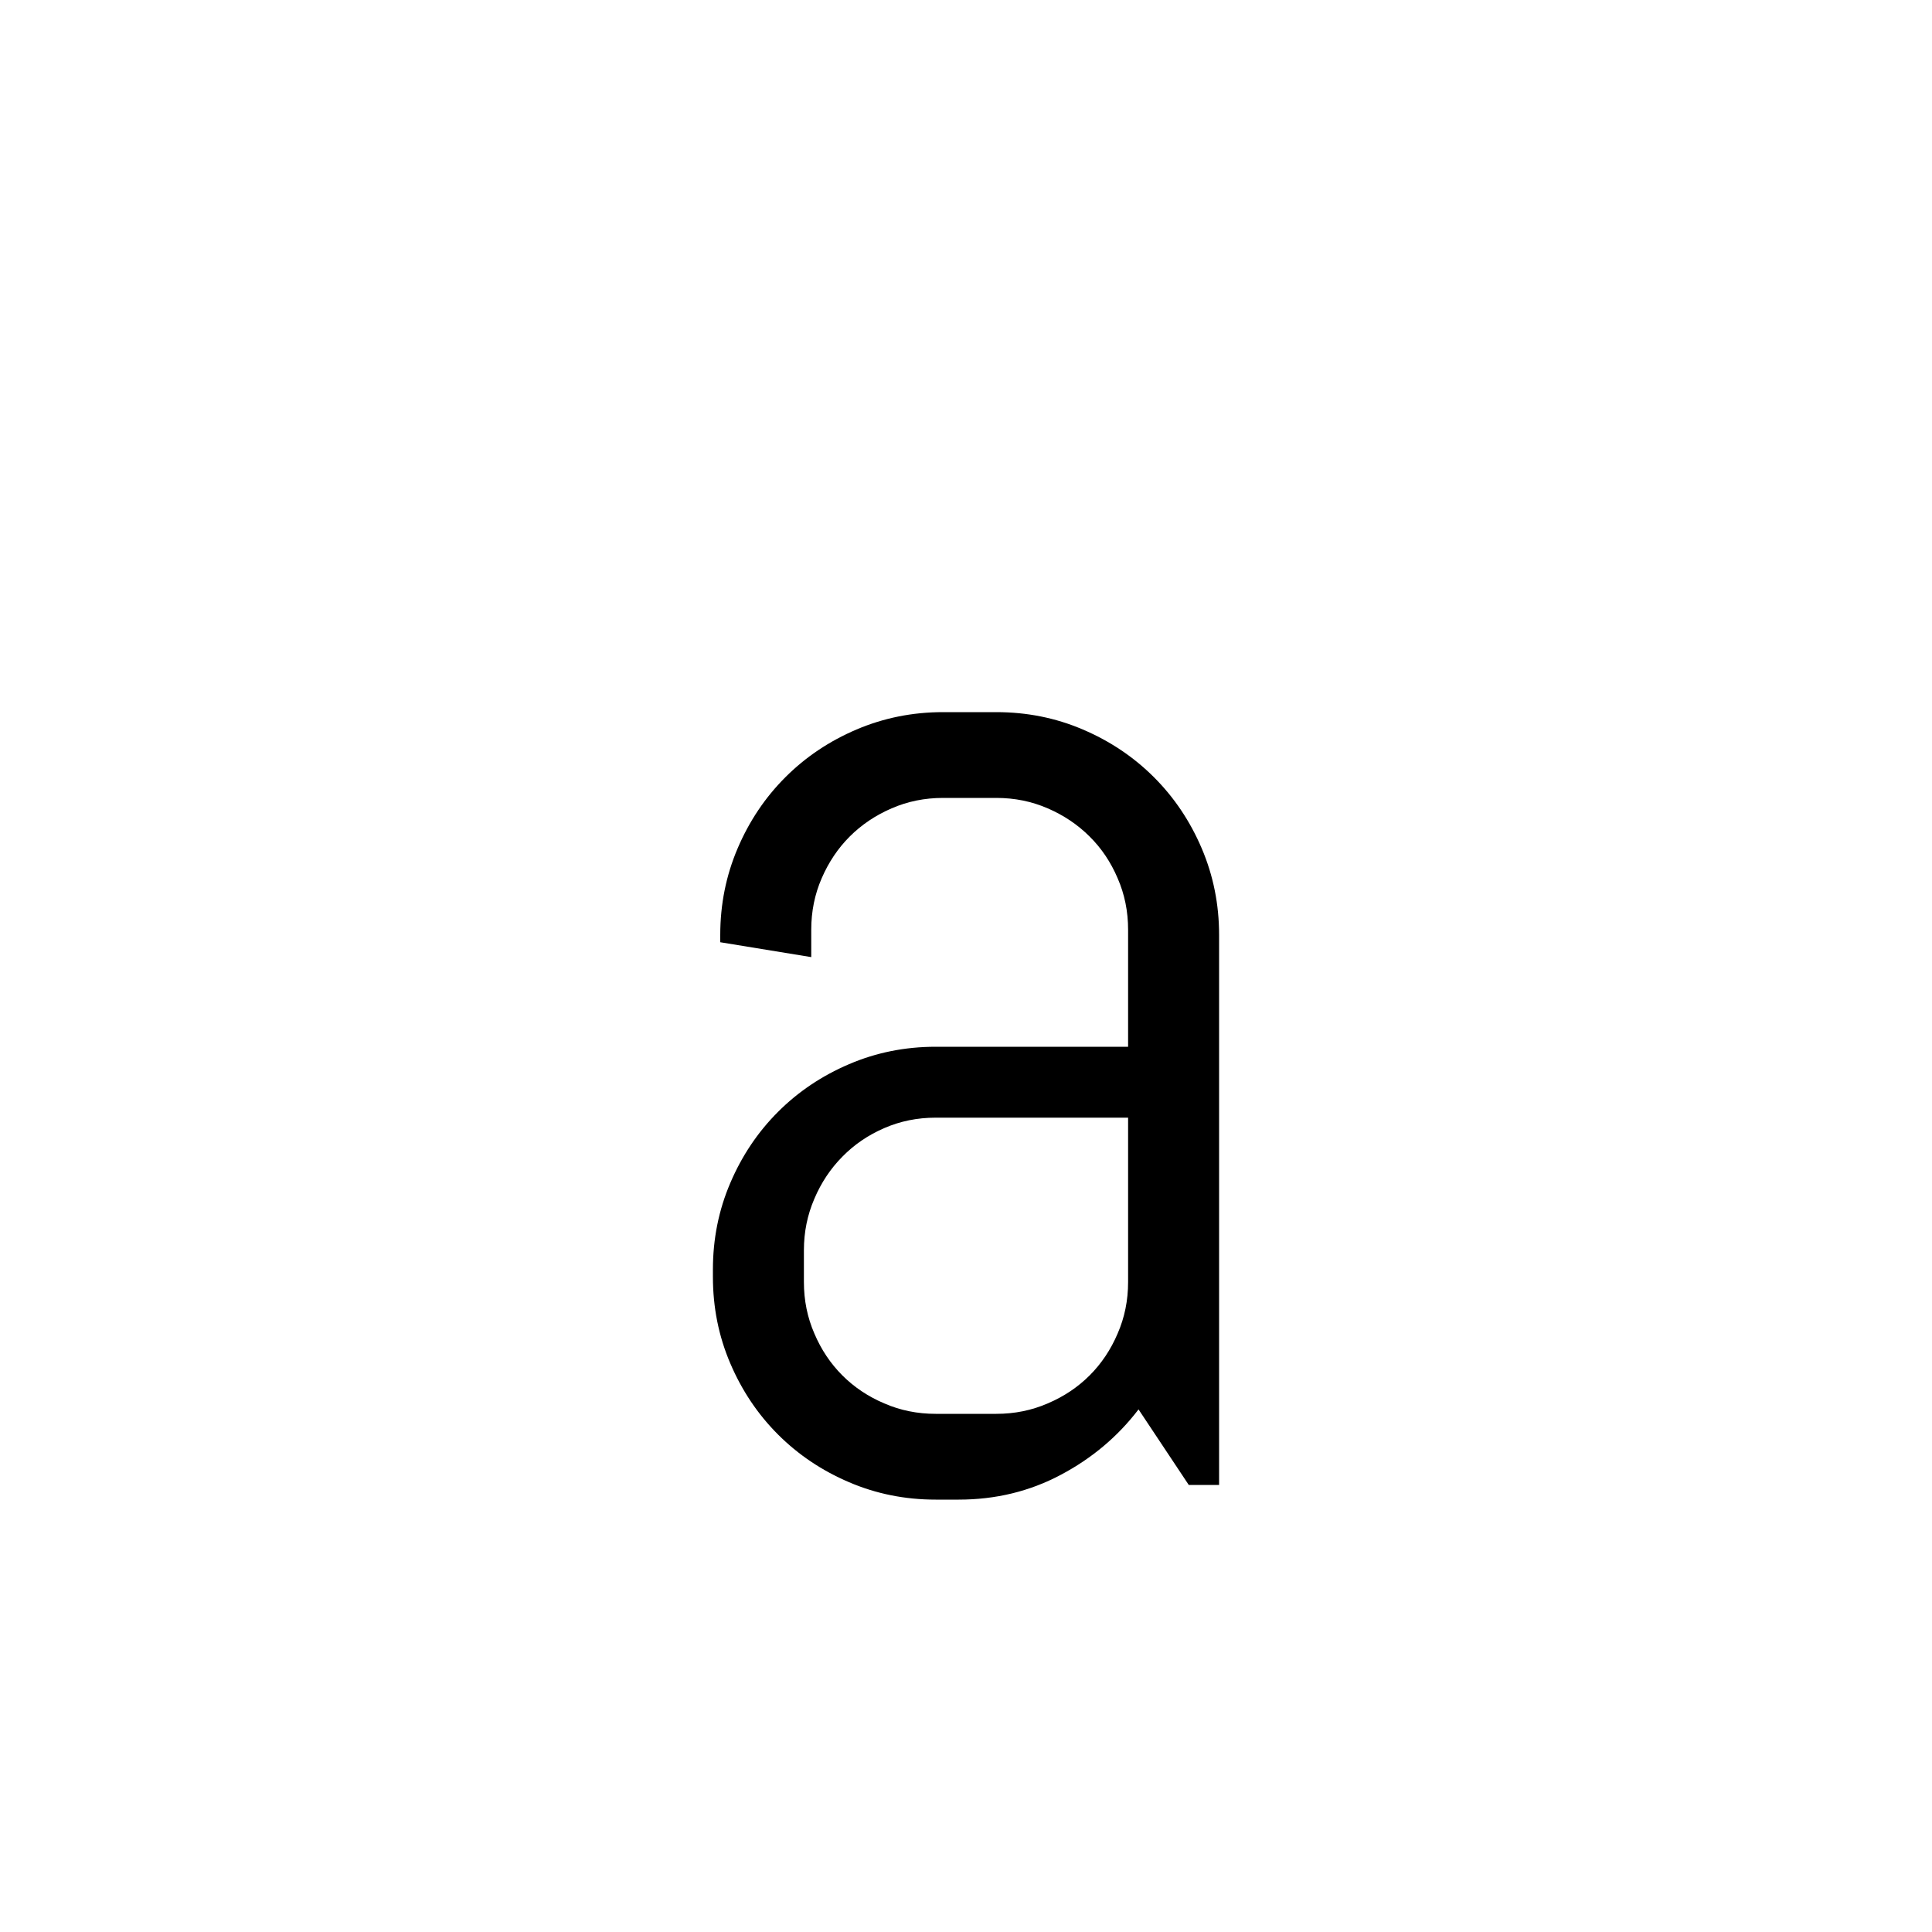
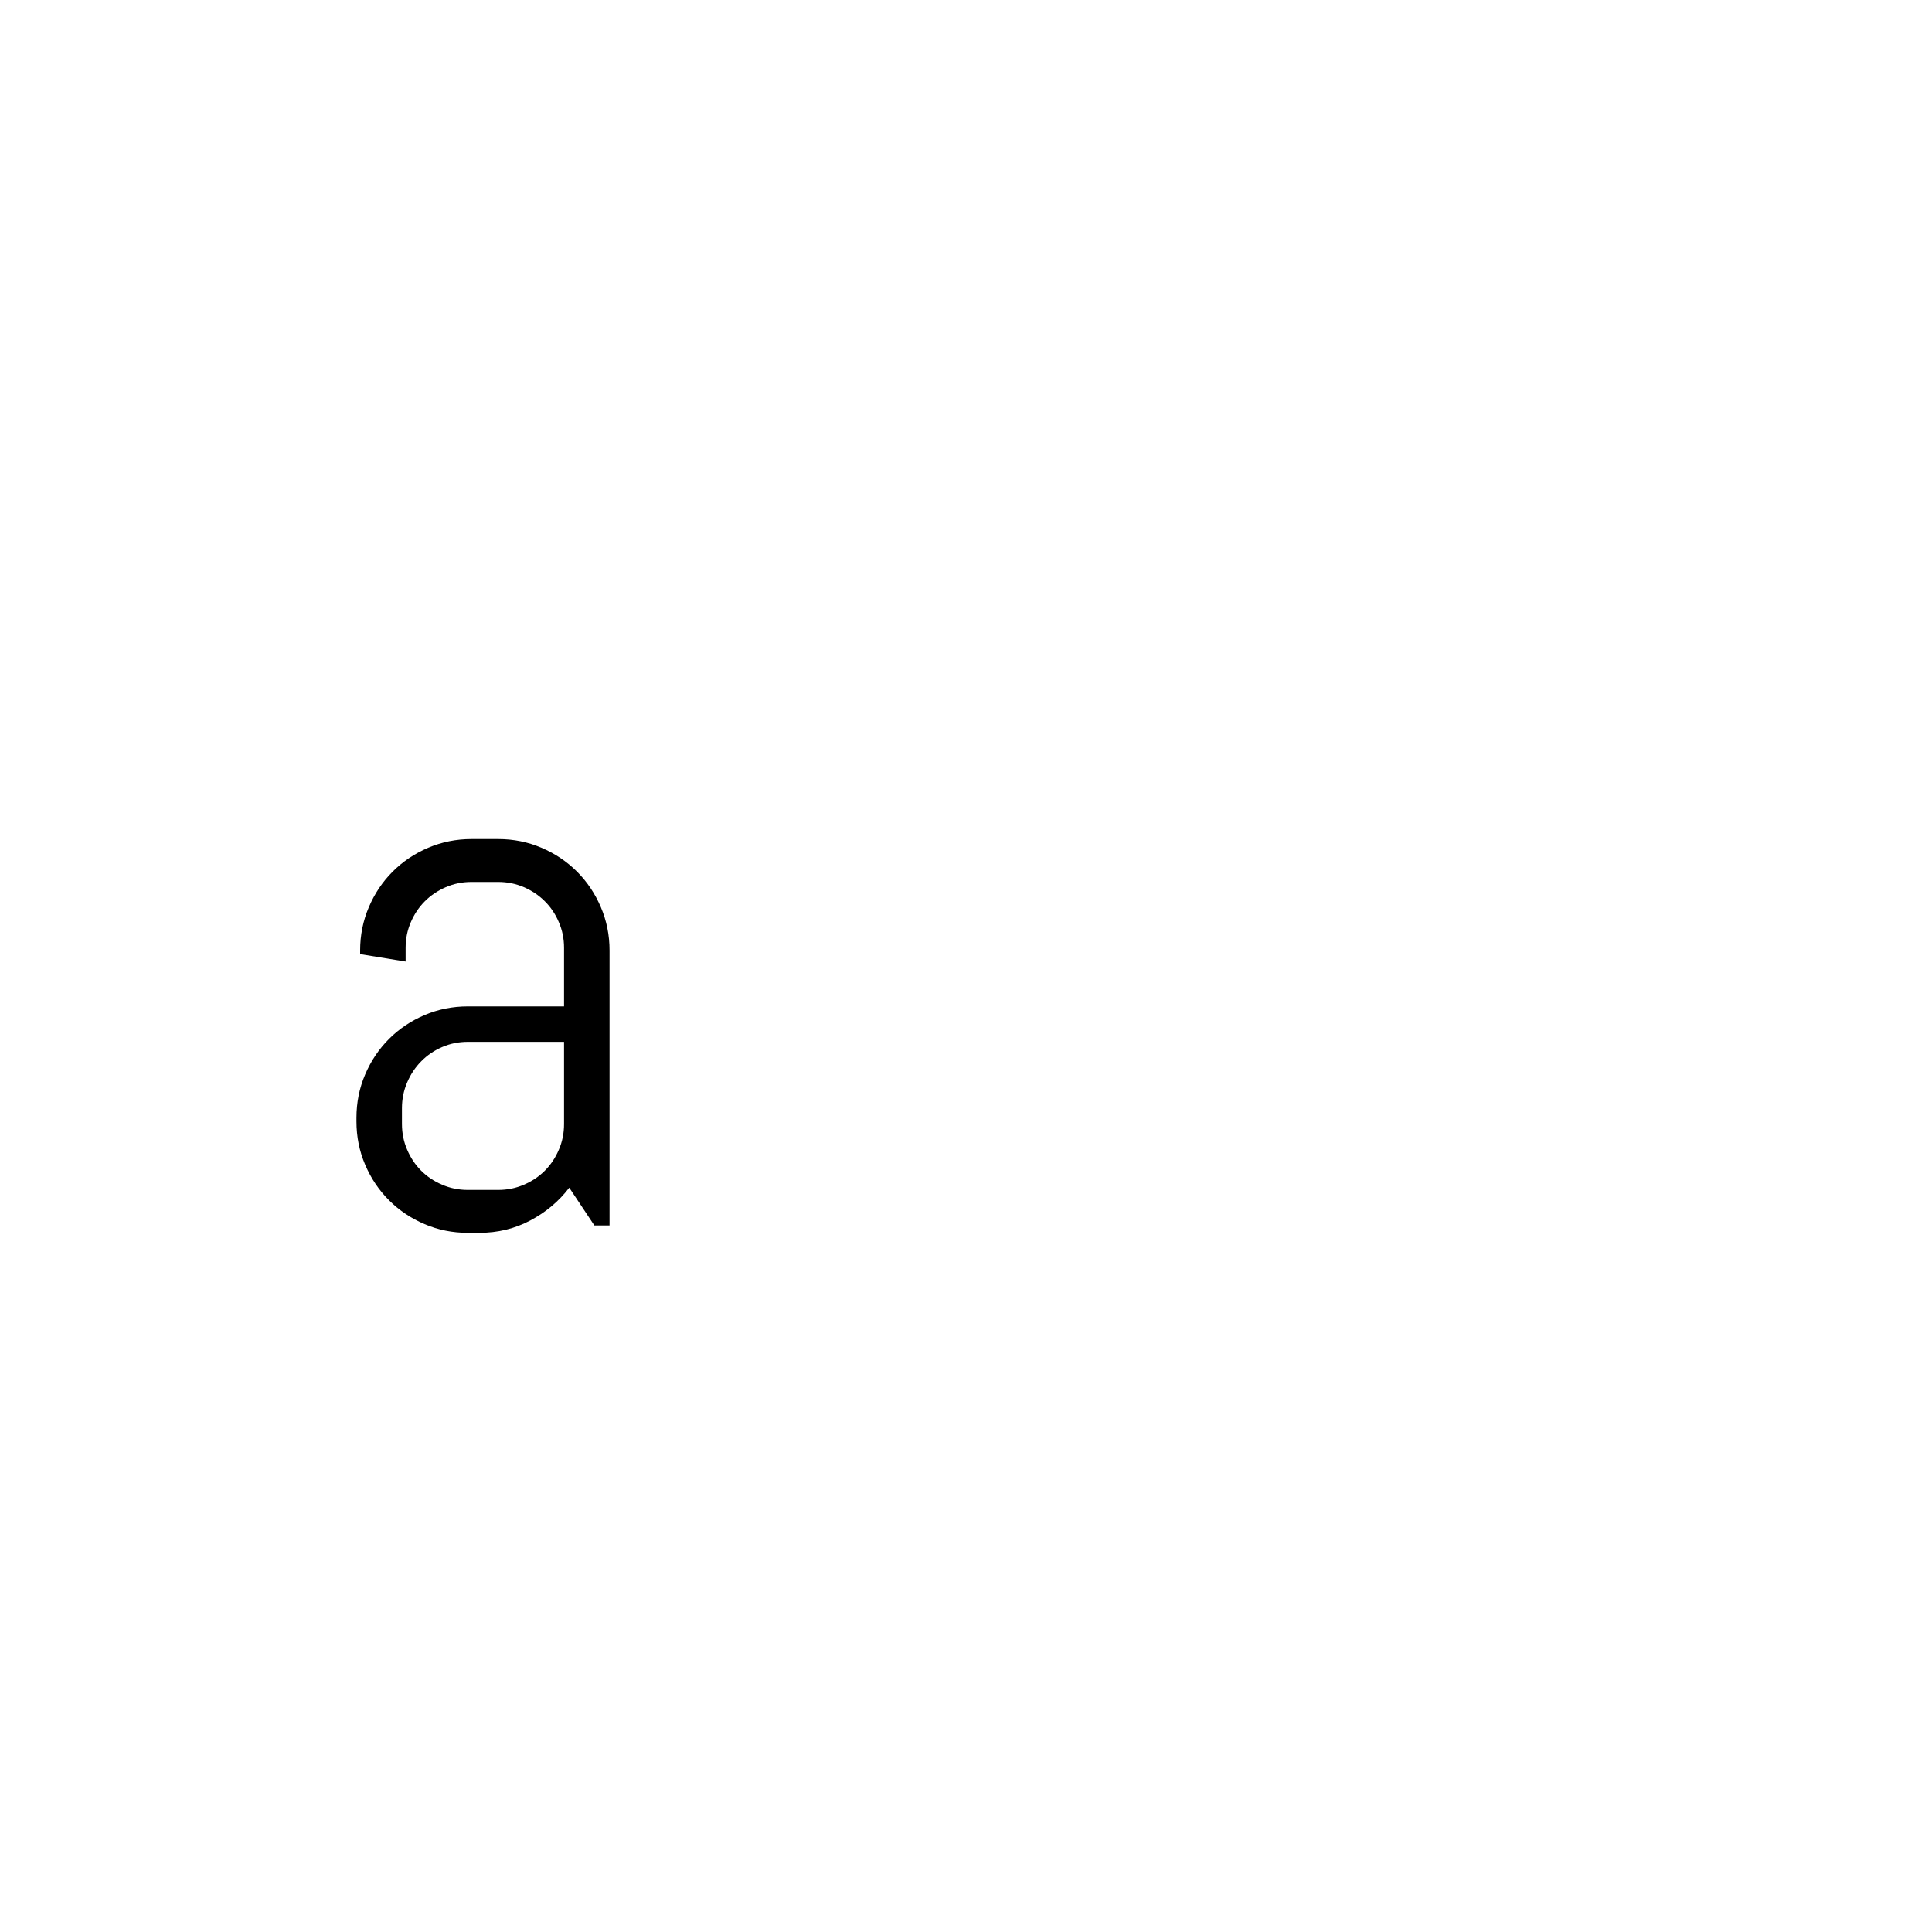
- <svg xmlns="http://www.w3.org/2000/svg" width="100" height="100" version="1.1" id="svg1" viewBox="0 0 100 100">
+ <svg xmlns="http://www.w3.org/2000/svg" width="100" height="100" version="1.1" id="svg1" viewBox="0 0 200 100">
  <path fill="black" d="M63.10 76.86L61.53 76.86L58.93 72.95Q57.32 75.06 54.90 76.34Q52.49 77.62 49.62 77.62L49.62 77.62L48.43 77.62Q46.05 77.62 43.95 76.72Q41.84 75.82 40.27 74.25Q38.70 72.68 37.80 70.57Q36.90 68.47 36.90 66.09L36.90 66.09L36.90 65.71Q36.90 63.33 37.80 61.23Q38.70 59.12 40.27 57.55Q41.84 55.98 43.95 55.08Q46.05 54.18 48.43 54.18L48.43 54.18L58.39 54.18L58.39 48.12Q58.39 46.70 57.85 45.46Q57.32 44.21 56.40 43.30Q55.48 42.38 54.23 41.84Q52.99 41.30 51.57 41.30L51.57 41.30L48.81 41.30Q47.39 41.30 46.15 41.84Q44.90 42.38 43.98 43.30Q43.07 44.21 42.53 45.46Q41.99 46.70 41.99 48.12L41.99 48.12L41.99 49.54L37.28 48.77L37.28 48.39Q37.28 46.02 38.18 43.91Q39.08 41.80 40.65 40.23Q42.22 38.66 44.33 37.76Q46.44 36.86 48.81 36.86L48.81 36.86L51.57 36.86Q53.95 36.86 56.05 37.76Q58.16 38.66 59.73 40.23Q61.30 41.80 62.20 43.91Q63.10 46.02 63.10 48.39L63.10 48.39L63.10 76.86ZM58.39 66.36L58.39 57.85L48.43 57.85Q47.01 57.85 45.77 58.39Q44.52 58.93 43.60 59.87Q42.68 60.80 42.15 62.05Q41.61 63.30 41.61 64.71L41.61 64.71L41.61 66.36Q41.61 67.78 42.15 69.02Q42.68 70.27 43.60 71.19Q44.52 72.11 45.77 72.64Q47.01 73.18 48.43 73.18L48.43 73.18L51.57 73.18Q52.99 73.18 54.23 72.64Q55.48 72.11 56.40 71.19Q57.32 70.27 57.85 69.02Q58.39 67.78 58.39 66.36L58.39 66.36Z" />
</svg>
